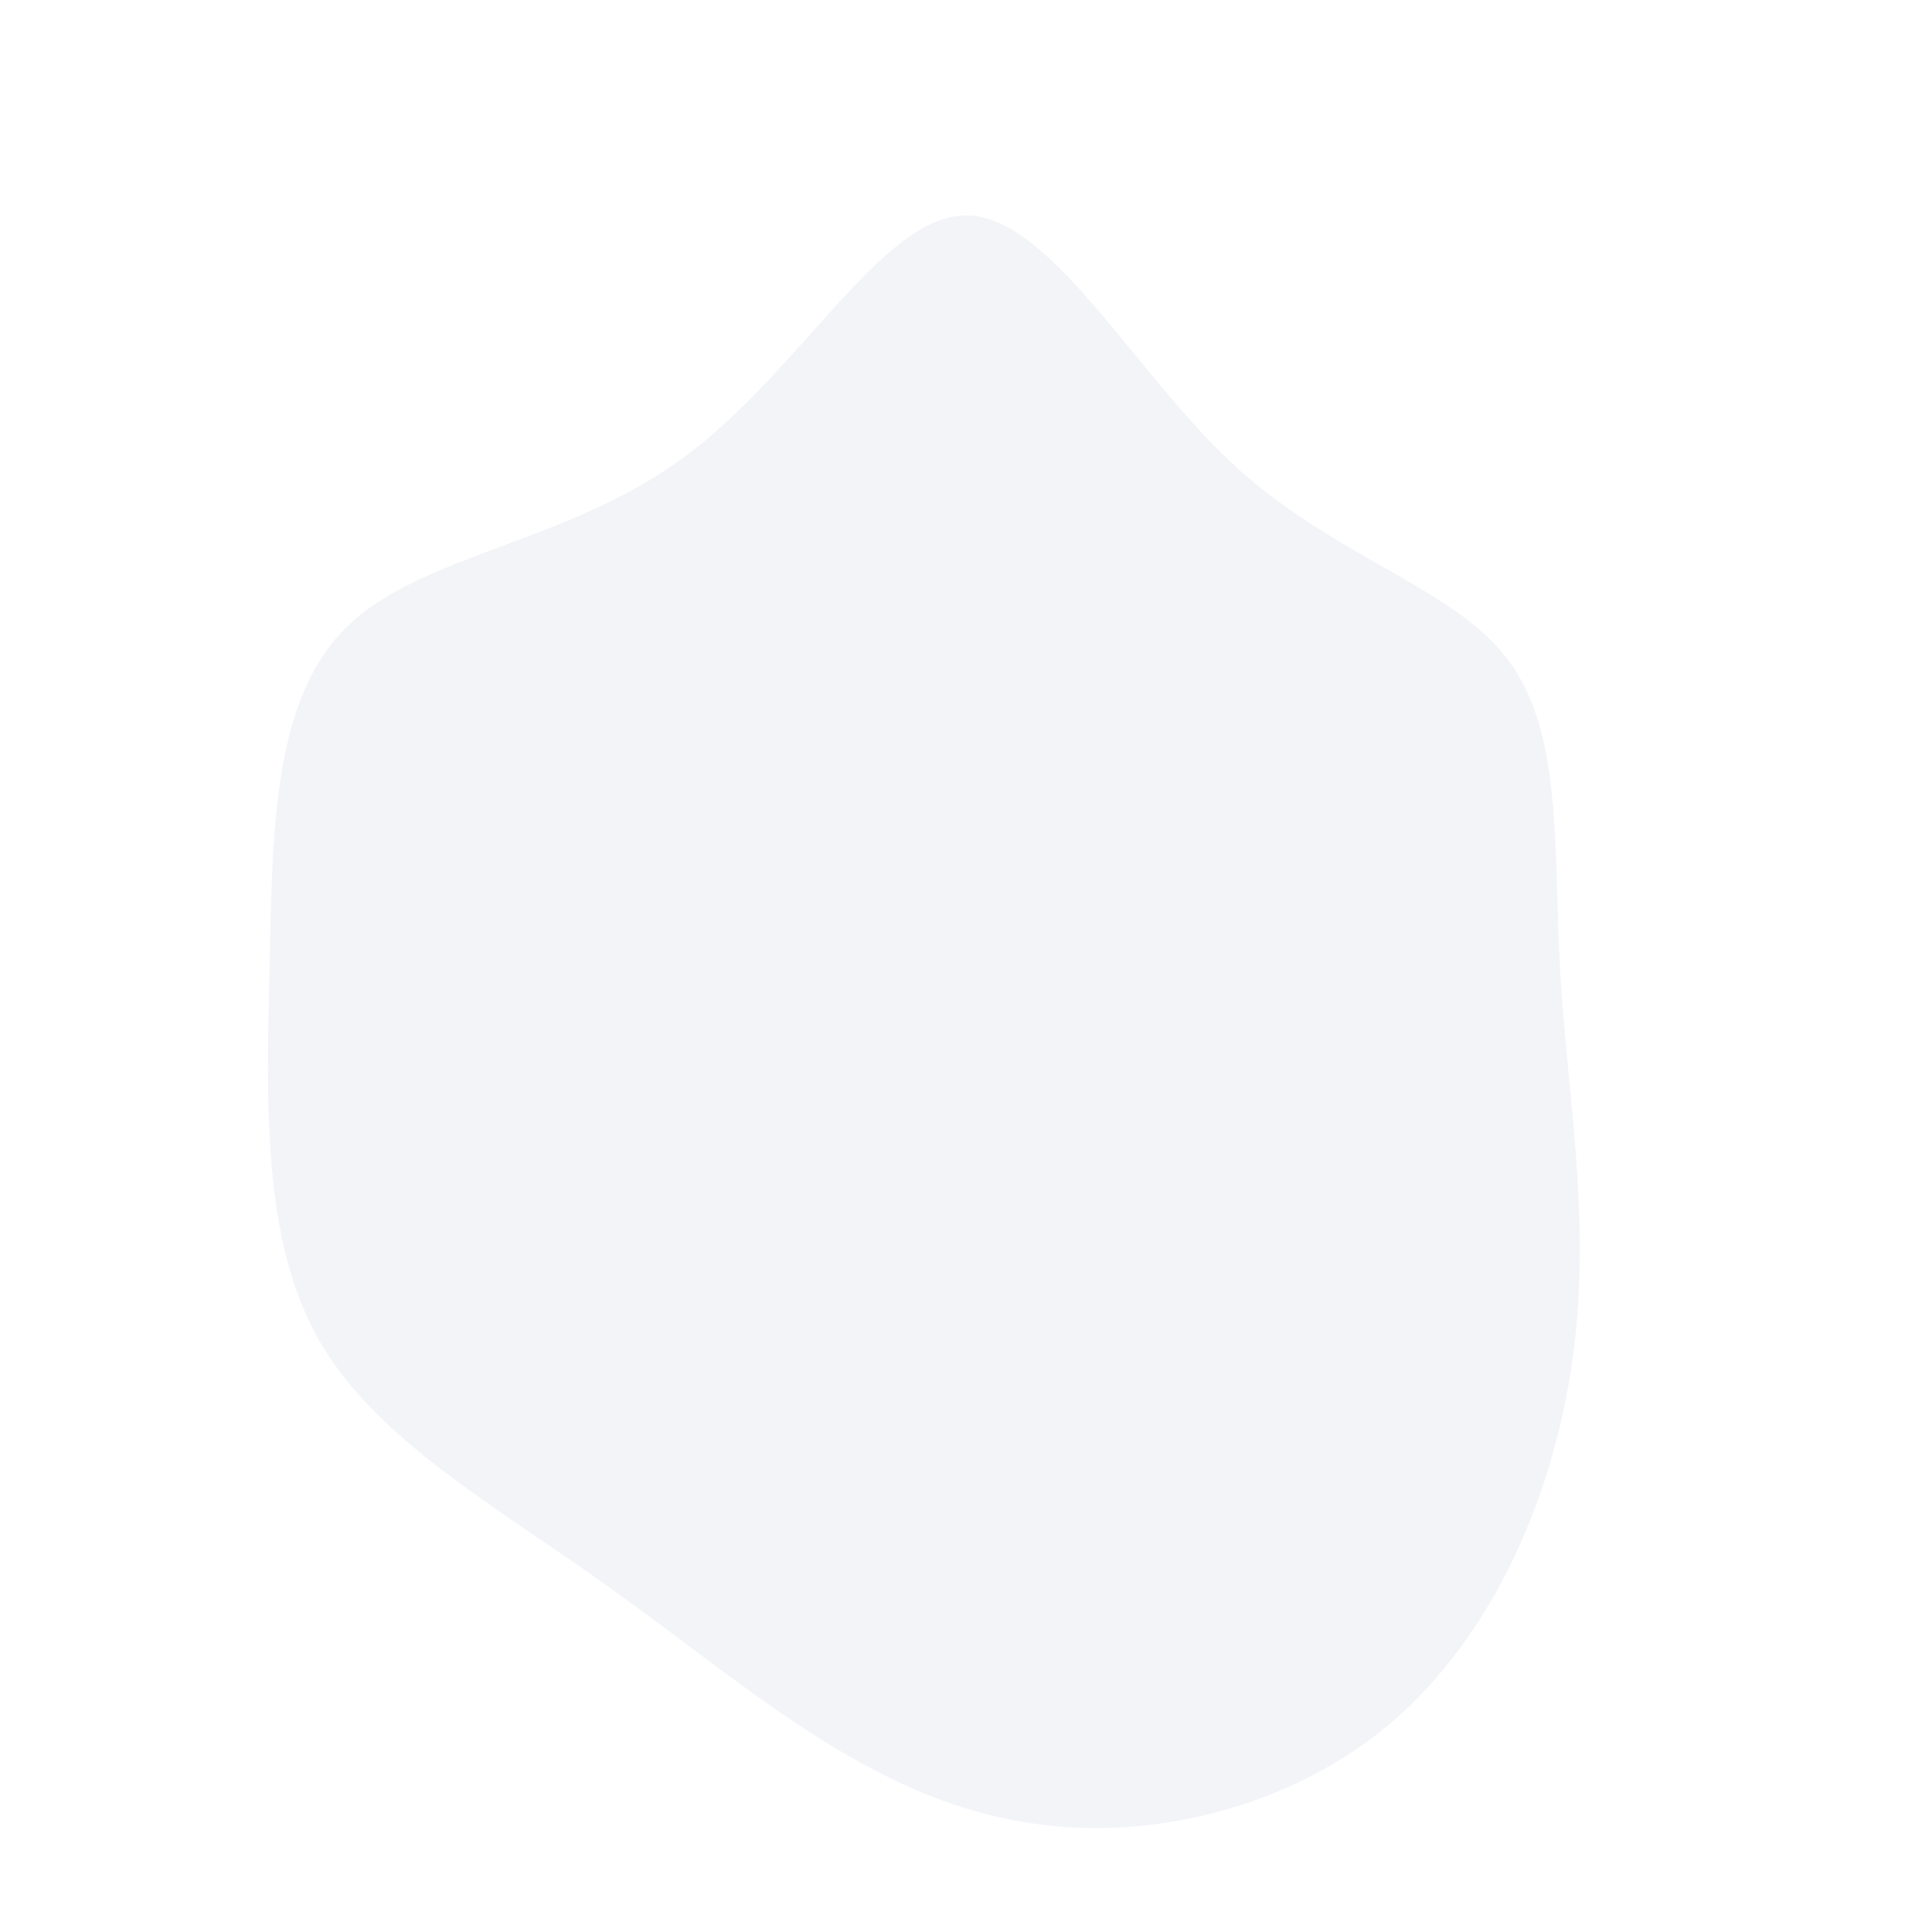
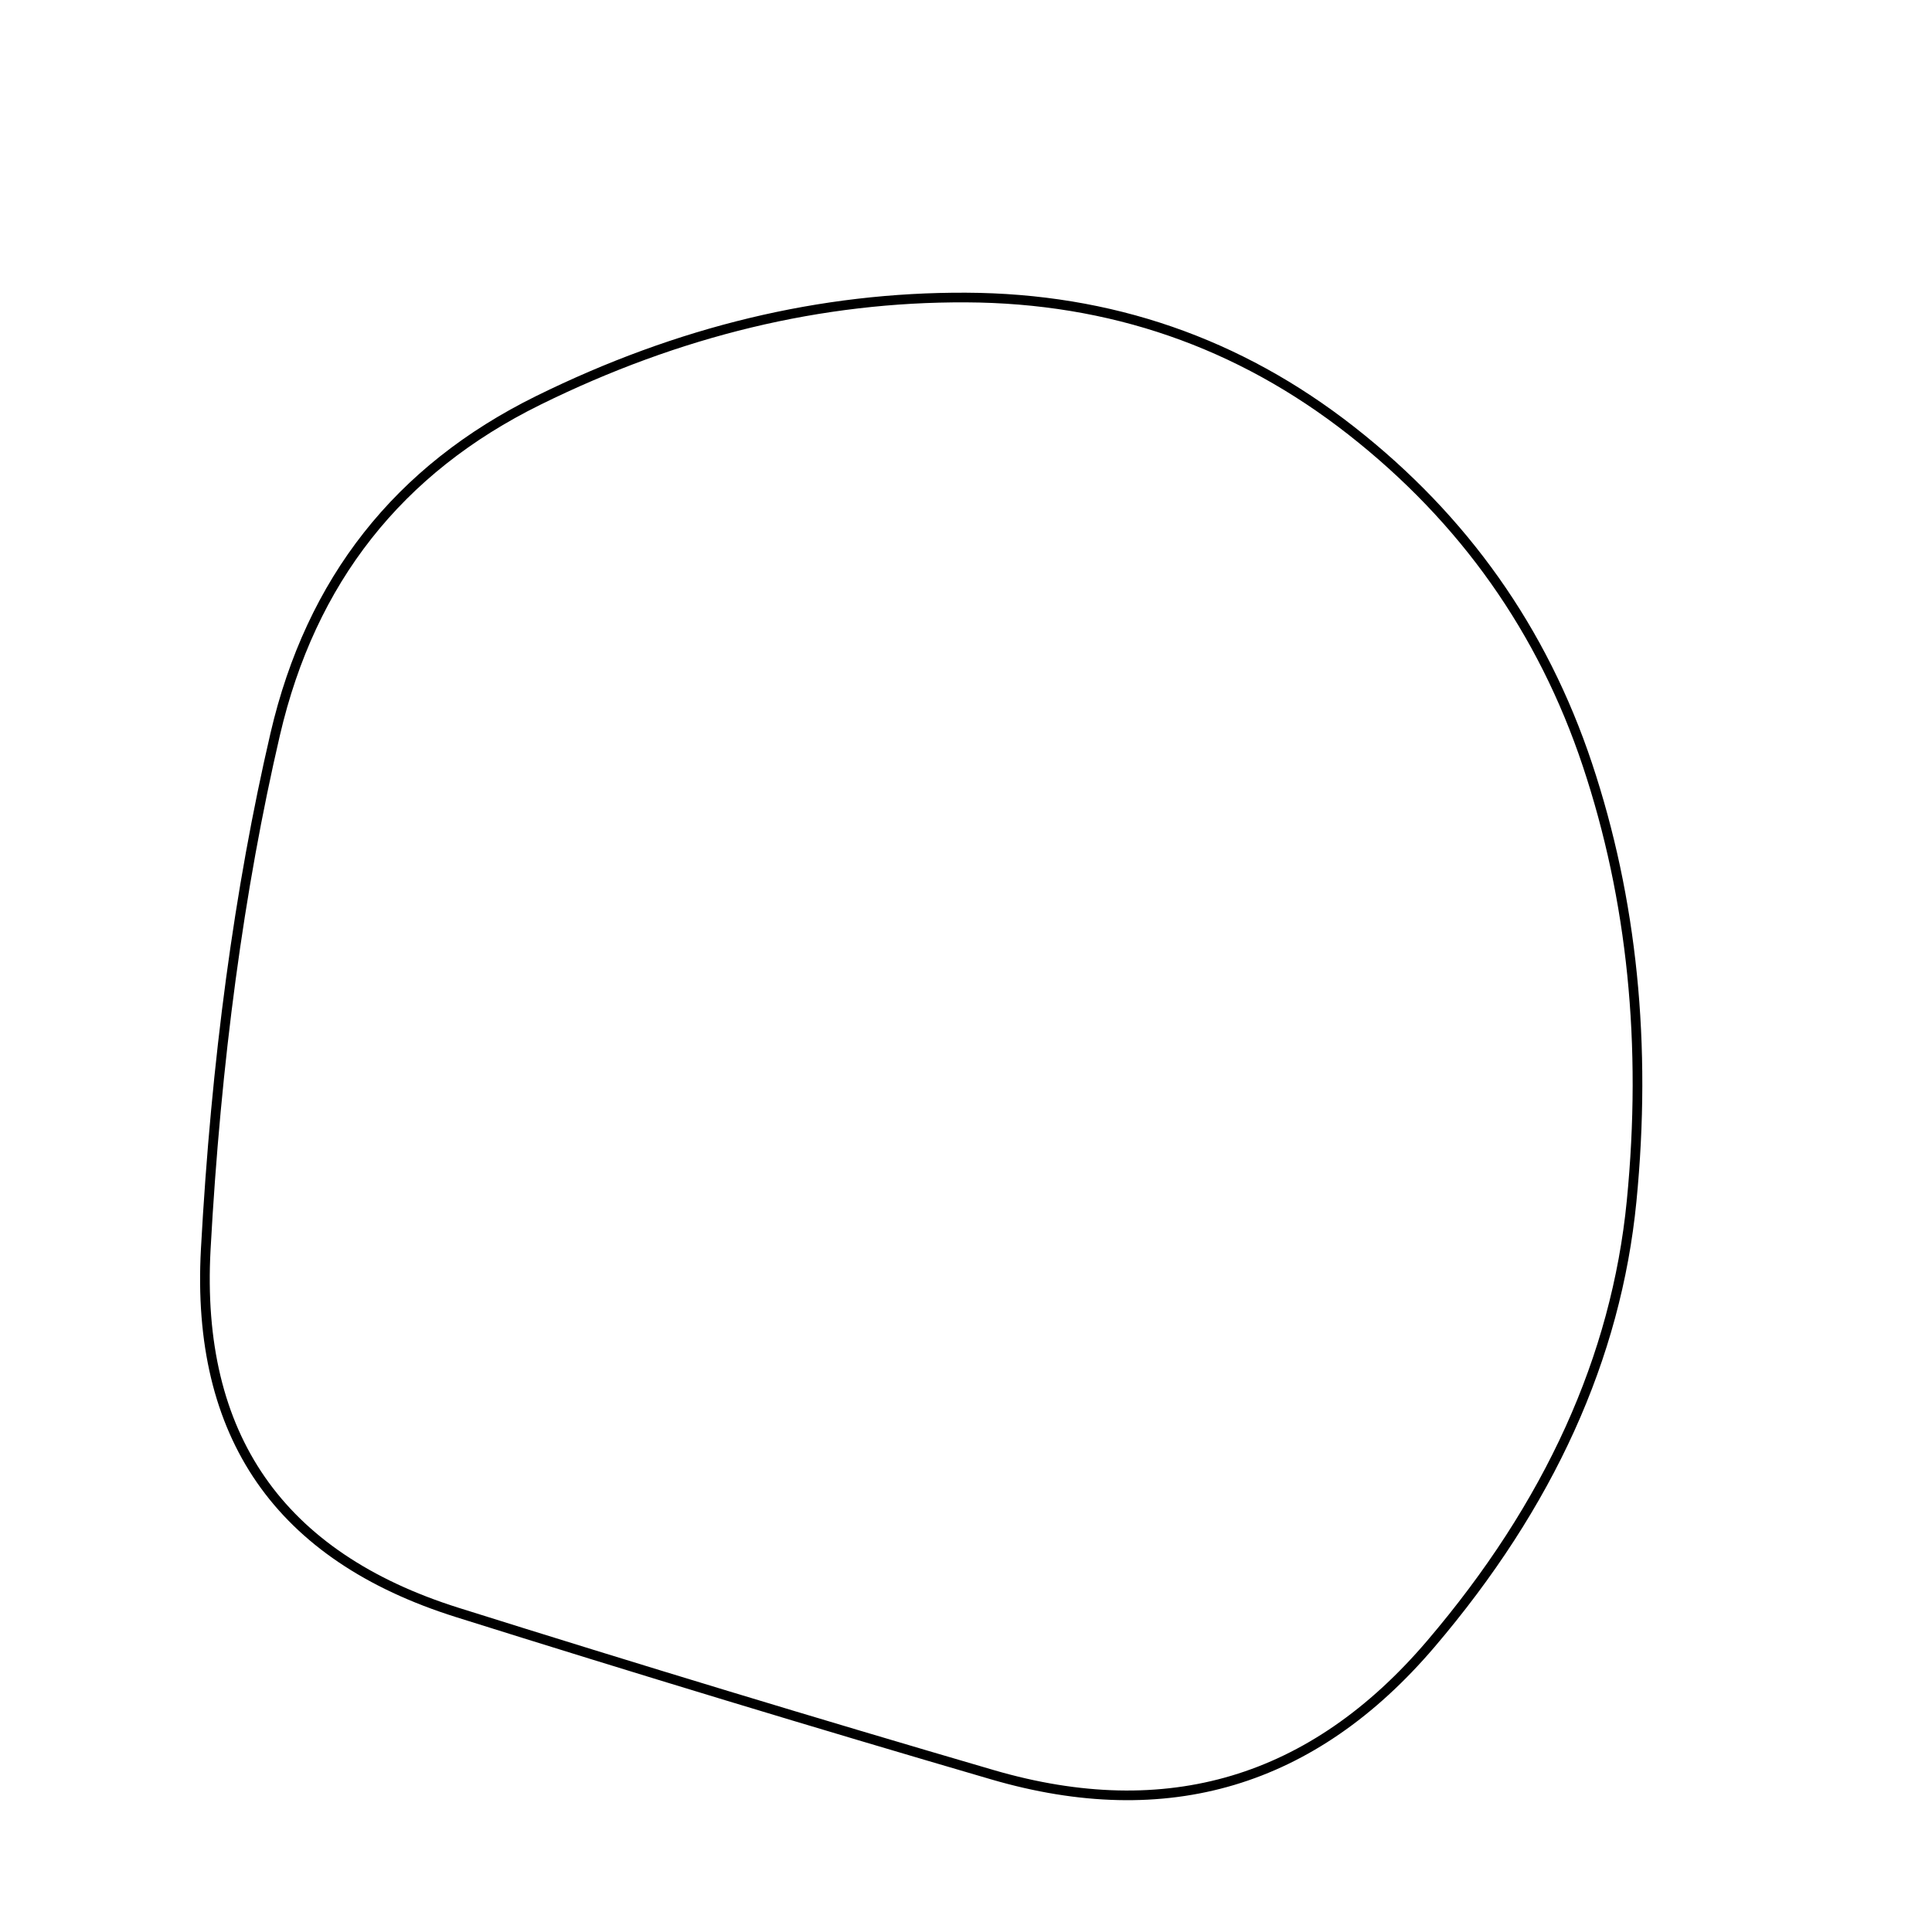
- <svg xmlns="http://www.w3.org/2000/svg" viewBox="0 0 200 200">
-   <path fill="#F2F4F8" d="M27.8,-51.8C38.3,-42.2,50.5,-39.2,56.1,-31.7C61.8,-24.2,60.8,-12.1,61.5,0.4C62.2,12.9,64.7,25.9,62.9,39.9C61.1,54,54.9,69.2,43.7,78.6C32.5,87.9,16.2,91.5,2.1,87.8C-12.1,84.2,-24.1,73.5,-36.4,64.7C-48.6,55.9,-61,49.2,-67,38.7C-72.9,28.3,-72.4,14.1,-72.1,0.2C-71.8,-13.8,-71.8,-27.6,-64.1,-35.1C-56.5,-42.6,-41.2,-43.8,-29.3,-52.6C-17.3,-61.3,-8.7,-77.7,0,-77.7C8.7,-77.7,17.4,-61.4,27.8,-51.8Z" transform="translate(100 100)" />
+ <svg xmlns="http://www.w3.org/2000/svg" viewBox="0 0 1000 1000">
+   <defs>
+     <clipPath id="a">
+       <path fill="currentColor" d="M847 622q-12 122-104.5 230.5T513 921q-137-40-277-84T104 646.5q8-146.5 36-267T277.5 205Q387 151 500 151.5T701 221q88 69 123 174t23 227Z" />
+     </clipPath>
+   </defs>
+   <g clip-path="url(#a)">
+     <path fill="none" stroke="#000" stroke-width="10" d="M847 622q-12 122-104.5 230.5T513 921q-137-40-277-84T104 646.5q8-146.5 36-267T277.5 205Q387 151 500 151.5T701 221q88 69 123 174t23 227Z" />
+   </g>
</svg>
